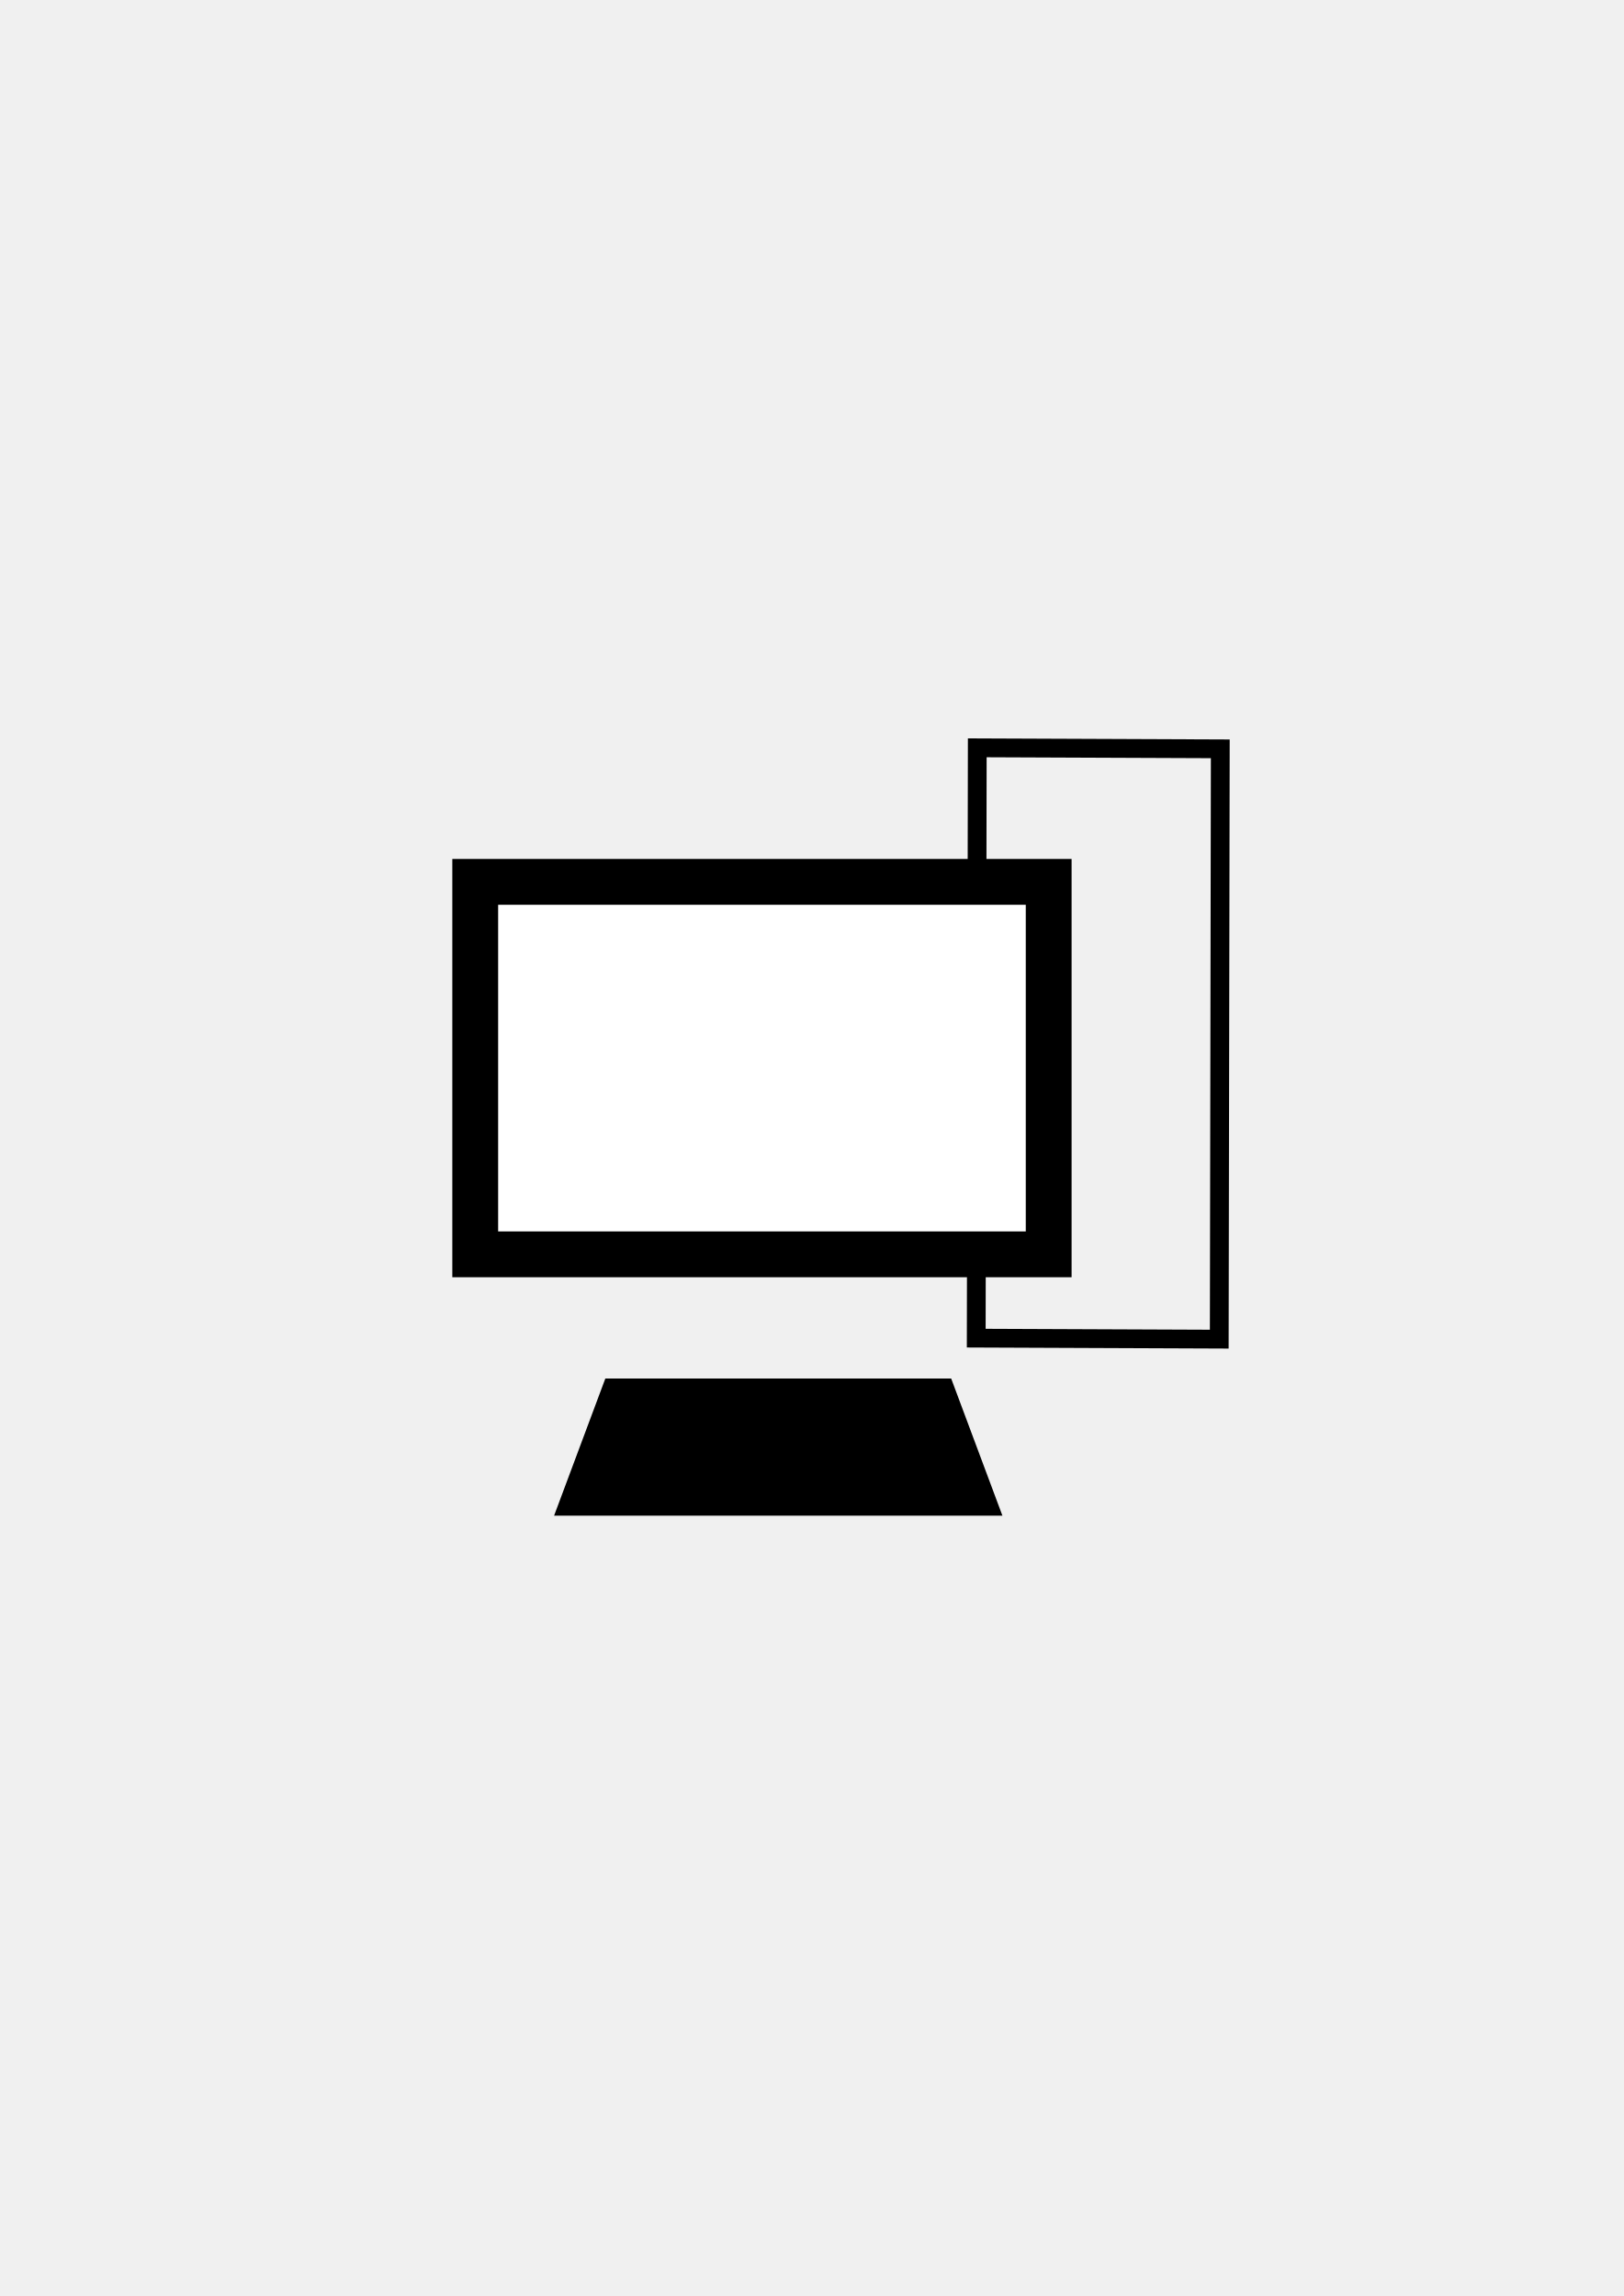
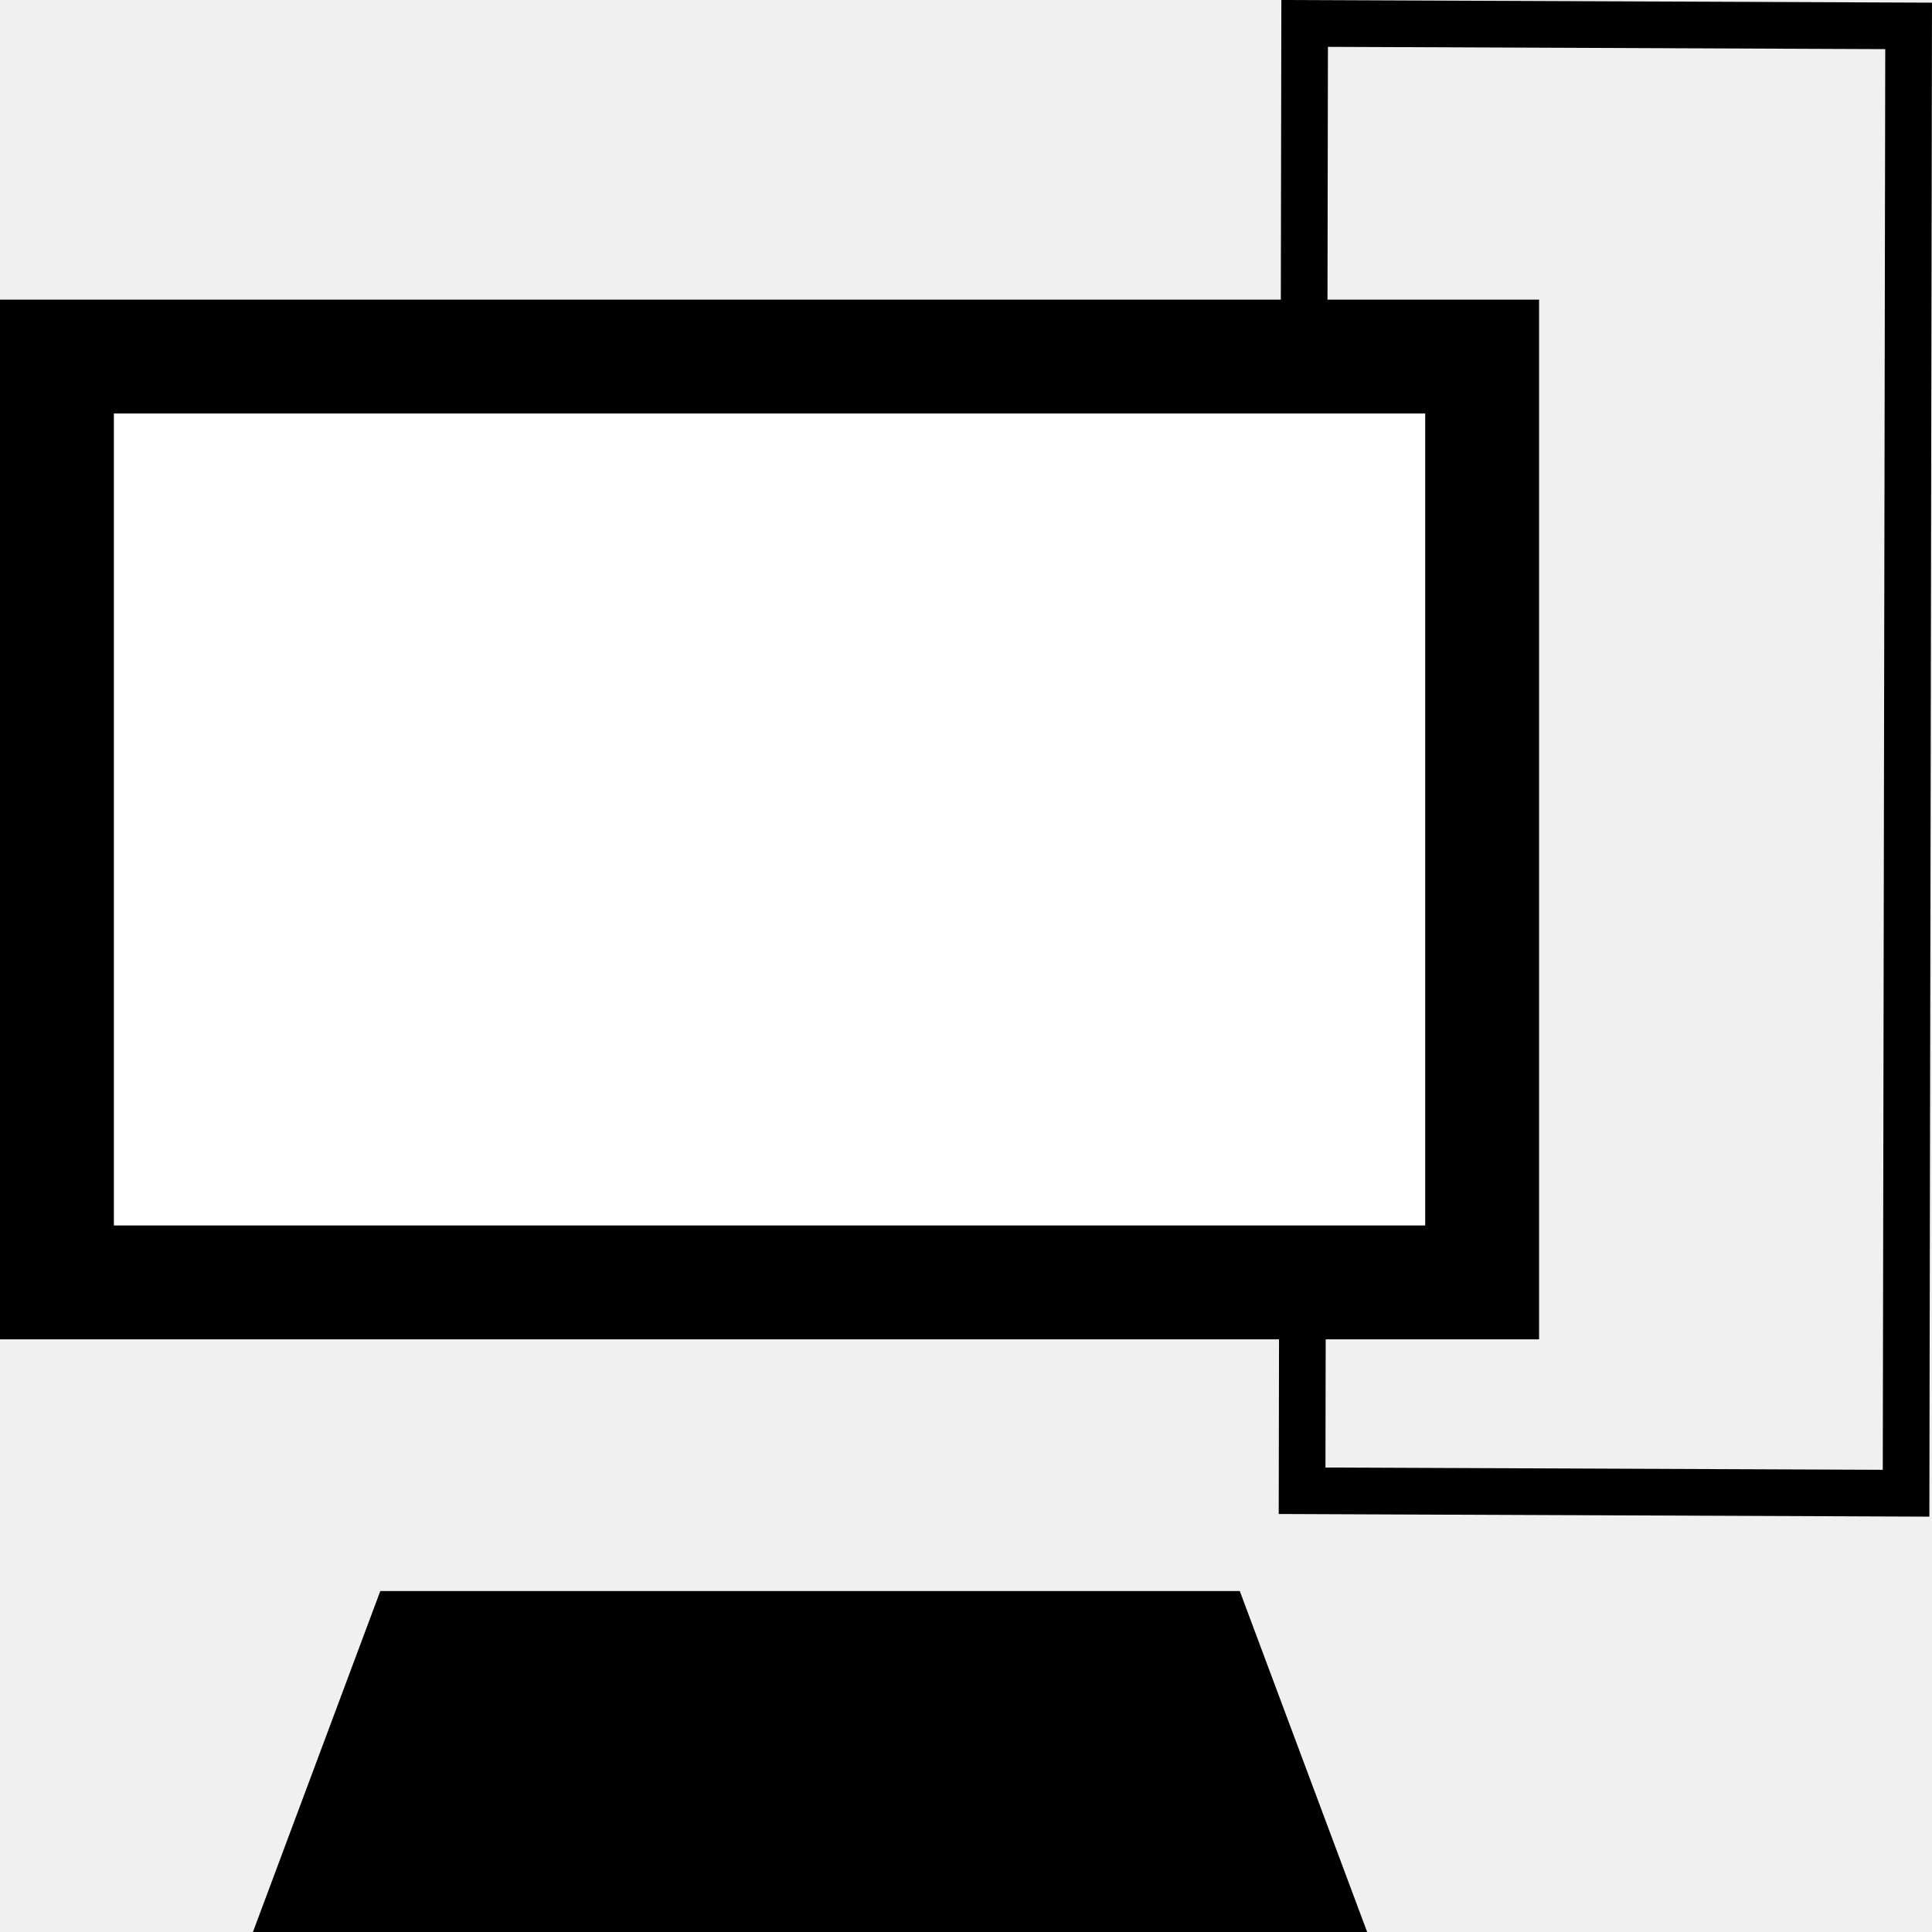
- <svg xmlns="http://www.w3.org/2000/svg" id="svg8" version="1.1" viewBox="0 0 210 297" height="297mm" width="210mm">
+ <svg xmlns="http://www.w3.org/2000/svg" id="svg8" version="1.1" viewBox="0 0 100.54 100.541" height="100.541mm" width="100.54mm">
  <defs id="defs2" />
-   <g id="layer1">
+   <g id="layer1" transform="translate(-58.5,-95.51835)">
    <rect transform="matrix(-0.00174011,0.9999985,-0.9999916,-0.00408866,0,0)" y="-157.993" x="96.22" height="31.431" width="76.36" id="rect815-9" style="opacity:1;fill:none;fill-opacity:1;stroke:#000000;stroke-width:2.428;stroke-miterlimit:4;stroke-dasharray:none;stroke-opacity:1" />
    <path id="rect845" d="m 80.347,181.279 h 40.615 l 4.415,11.818 H 75.932 Z" style="opacity:1;fill:#000000;fill-opacity:1;stroke:#000000;stroke-width:5.926;stroke-miterlimit:4;stroke-dasharray:none;stroke-opacity:1" />
  </g>
-   <g id="layer2">
+   <g id="layer2" transform="translate(-58.5,-95.51835)">
    <rect y="114.074" x="61.463" height="48.18" width="74.167" id="rect815" style="opacity:1;fill:#ffffff;fill-opacity:1;stroke:#000000;stroke-width:5.926;stroke-miterlimit:4;stroke-dasharray:none;stroke-opacity:1" />
  </g>
</svg>
